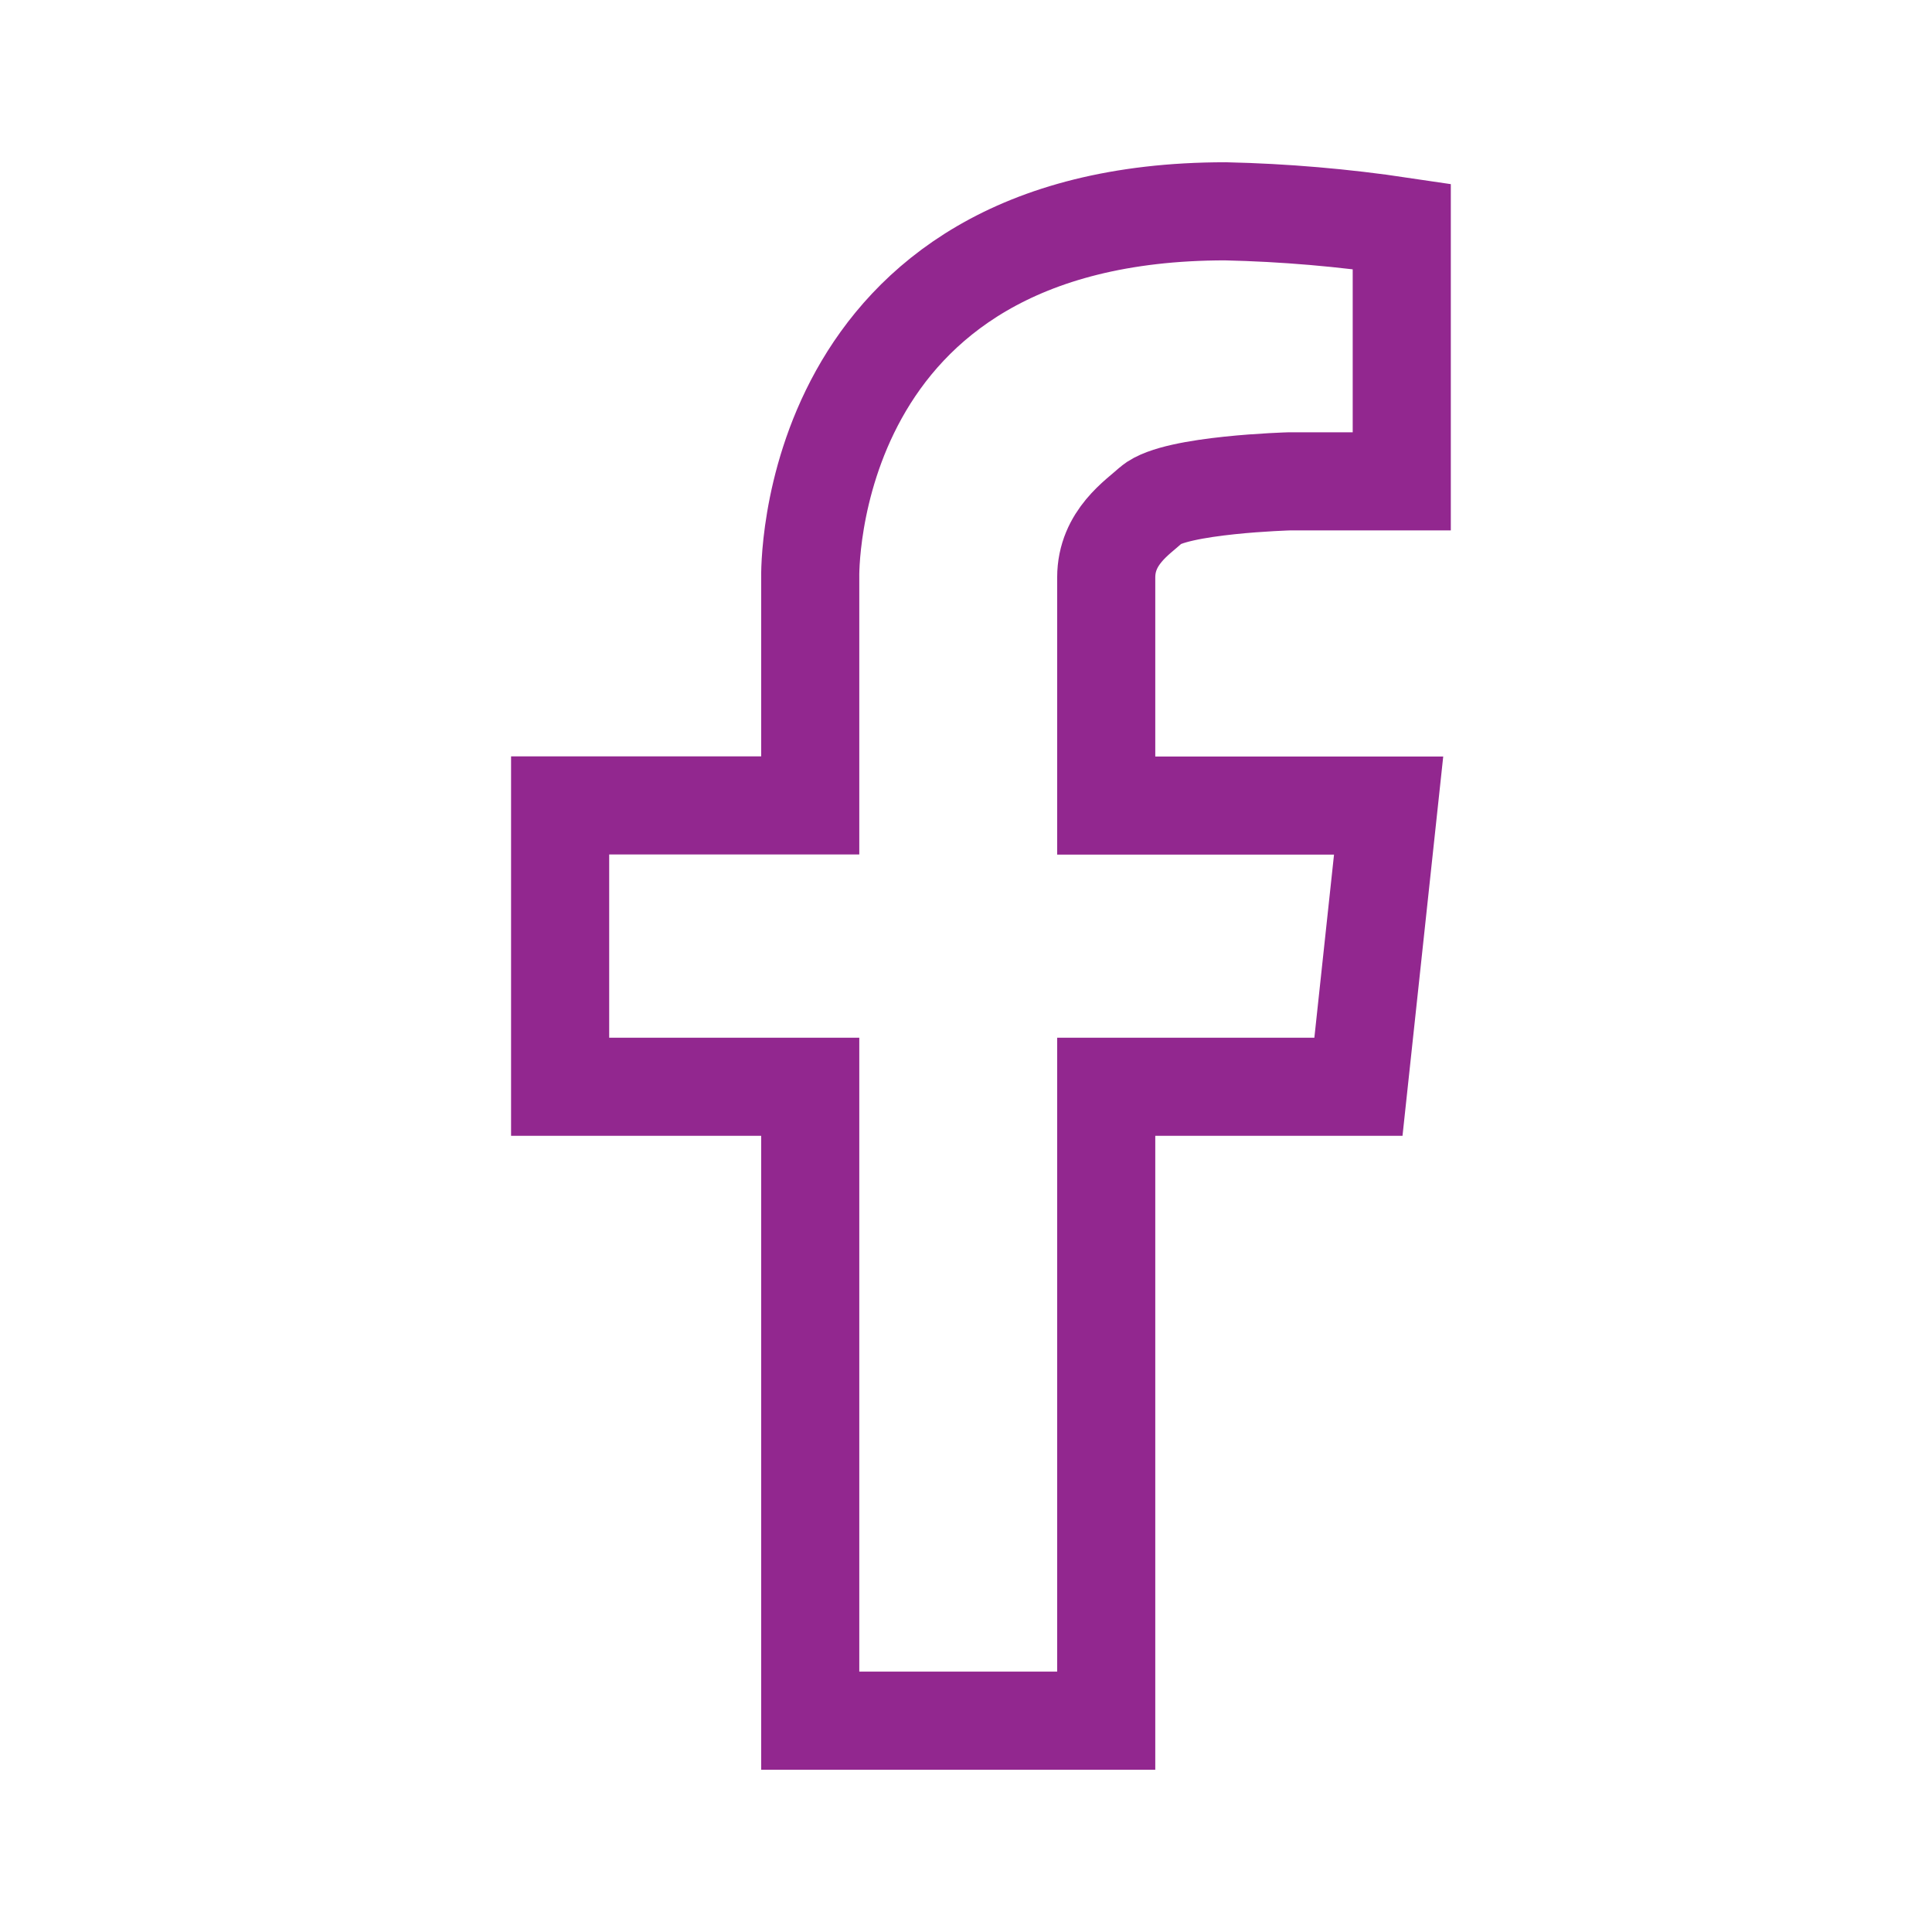
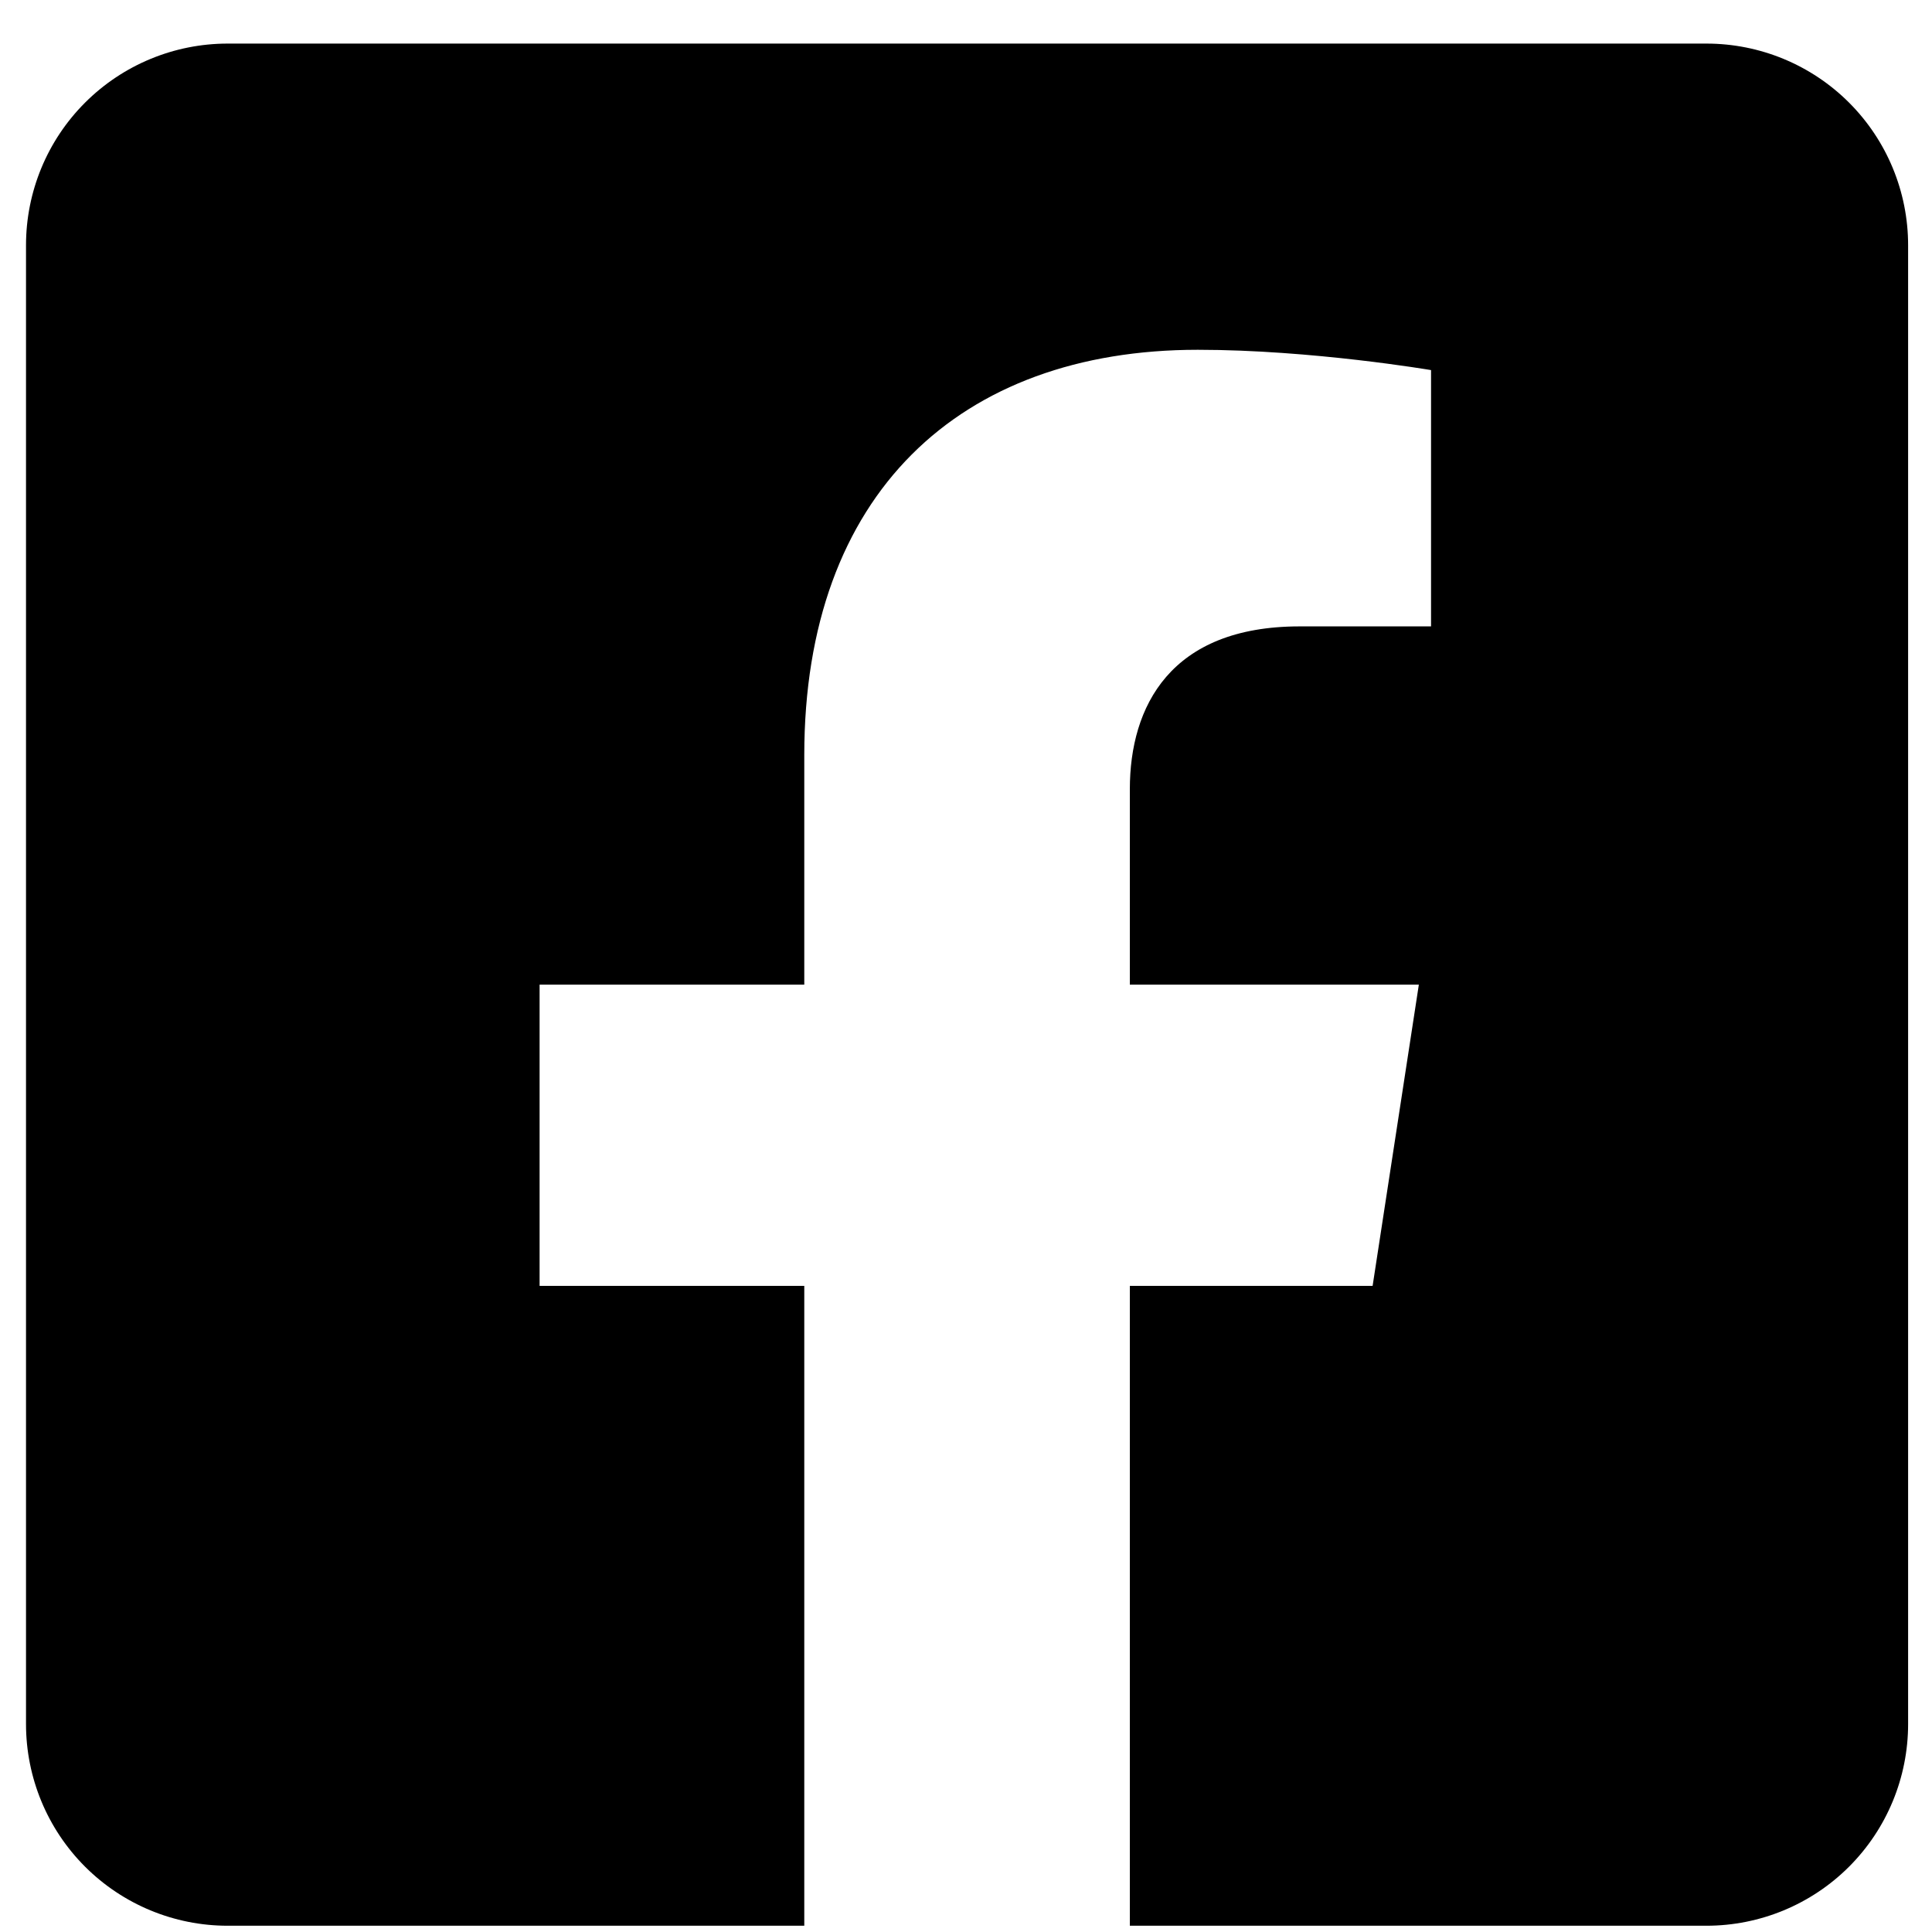
- <svg xmlns="http://www.w3.org/2000/svg" data-name="Layer 1" viewBox="0 0 128 128">
-   <path d="M53.68 38.26v15.1H37.11V72h16.57v42h19.61V72H90l2-18.63H73.29V38.26c0-2.67 2.11-4 3-4.82 1.57-1.34 9.15-1.55 9.15-1.55h7.43V15a93.26 93.26 0 0 0-11.68-1c-28.08 0-27.51 24.26-27.51 24.26Z" fill="none" stroke="#92278f" stroke-miterlimit="10" stroke-width="6.5px" class="stroke-062b31" />
+ <svg xmlns="http://www.w3.org/2000/svg" width="41" height="41" viewBox="0 0 40 41" fill="none">
+   <path d="M35.714 0.925H4.331C3.196 0.925 2.108 1.376 1.305 2.178C0.502 2.981 0.052 4.069 0.052 5.204L0.052 36.587C0.052 37.722 0.502 38.811 1.305 39.614C2.108 40.416 3.196 40.867 4.331 40.867H16.568V27.288H10.951V20.896H16.568V16.024C16.568 10.483 19.866 7.423 24.919 7.423C27.339 7.423 29.869 7.854 29.869 7.854V13.293H27.081C24.334 13.293 23.477 14.997 23.477 16.746V20.896H29.61L28.629 27.288H23.477V40.867H35.714C36.849 40.867 37.938 40.416 38.74 39.614C39.543 38.811 39.993 37.722 39.993 36.587V5.204C39.993 4.069 39.543 2.981 38.74 2.178C37.938 1.376 36.849 0.925 35.714 0.925Z" fill="currentColor" />
</svg>
